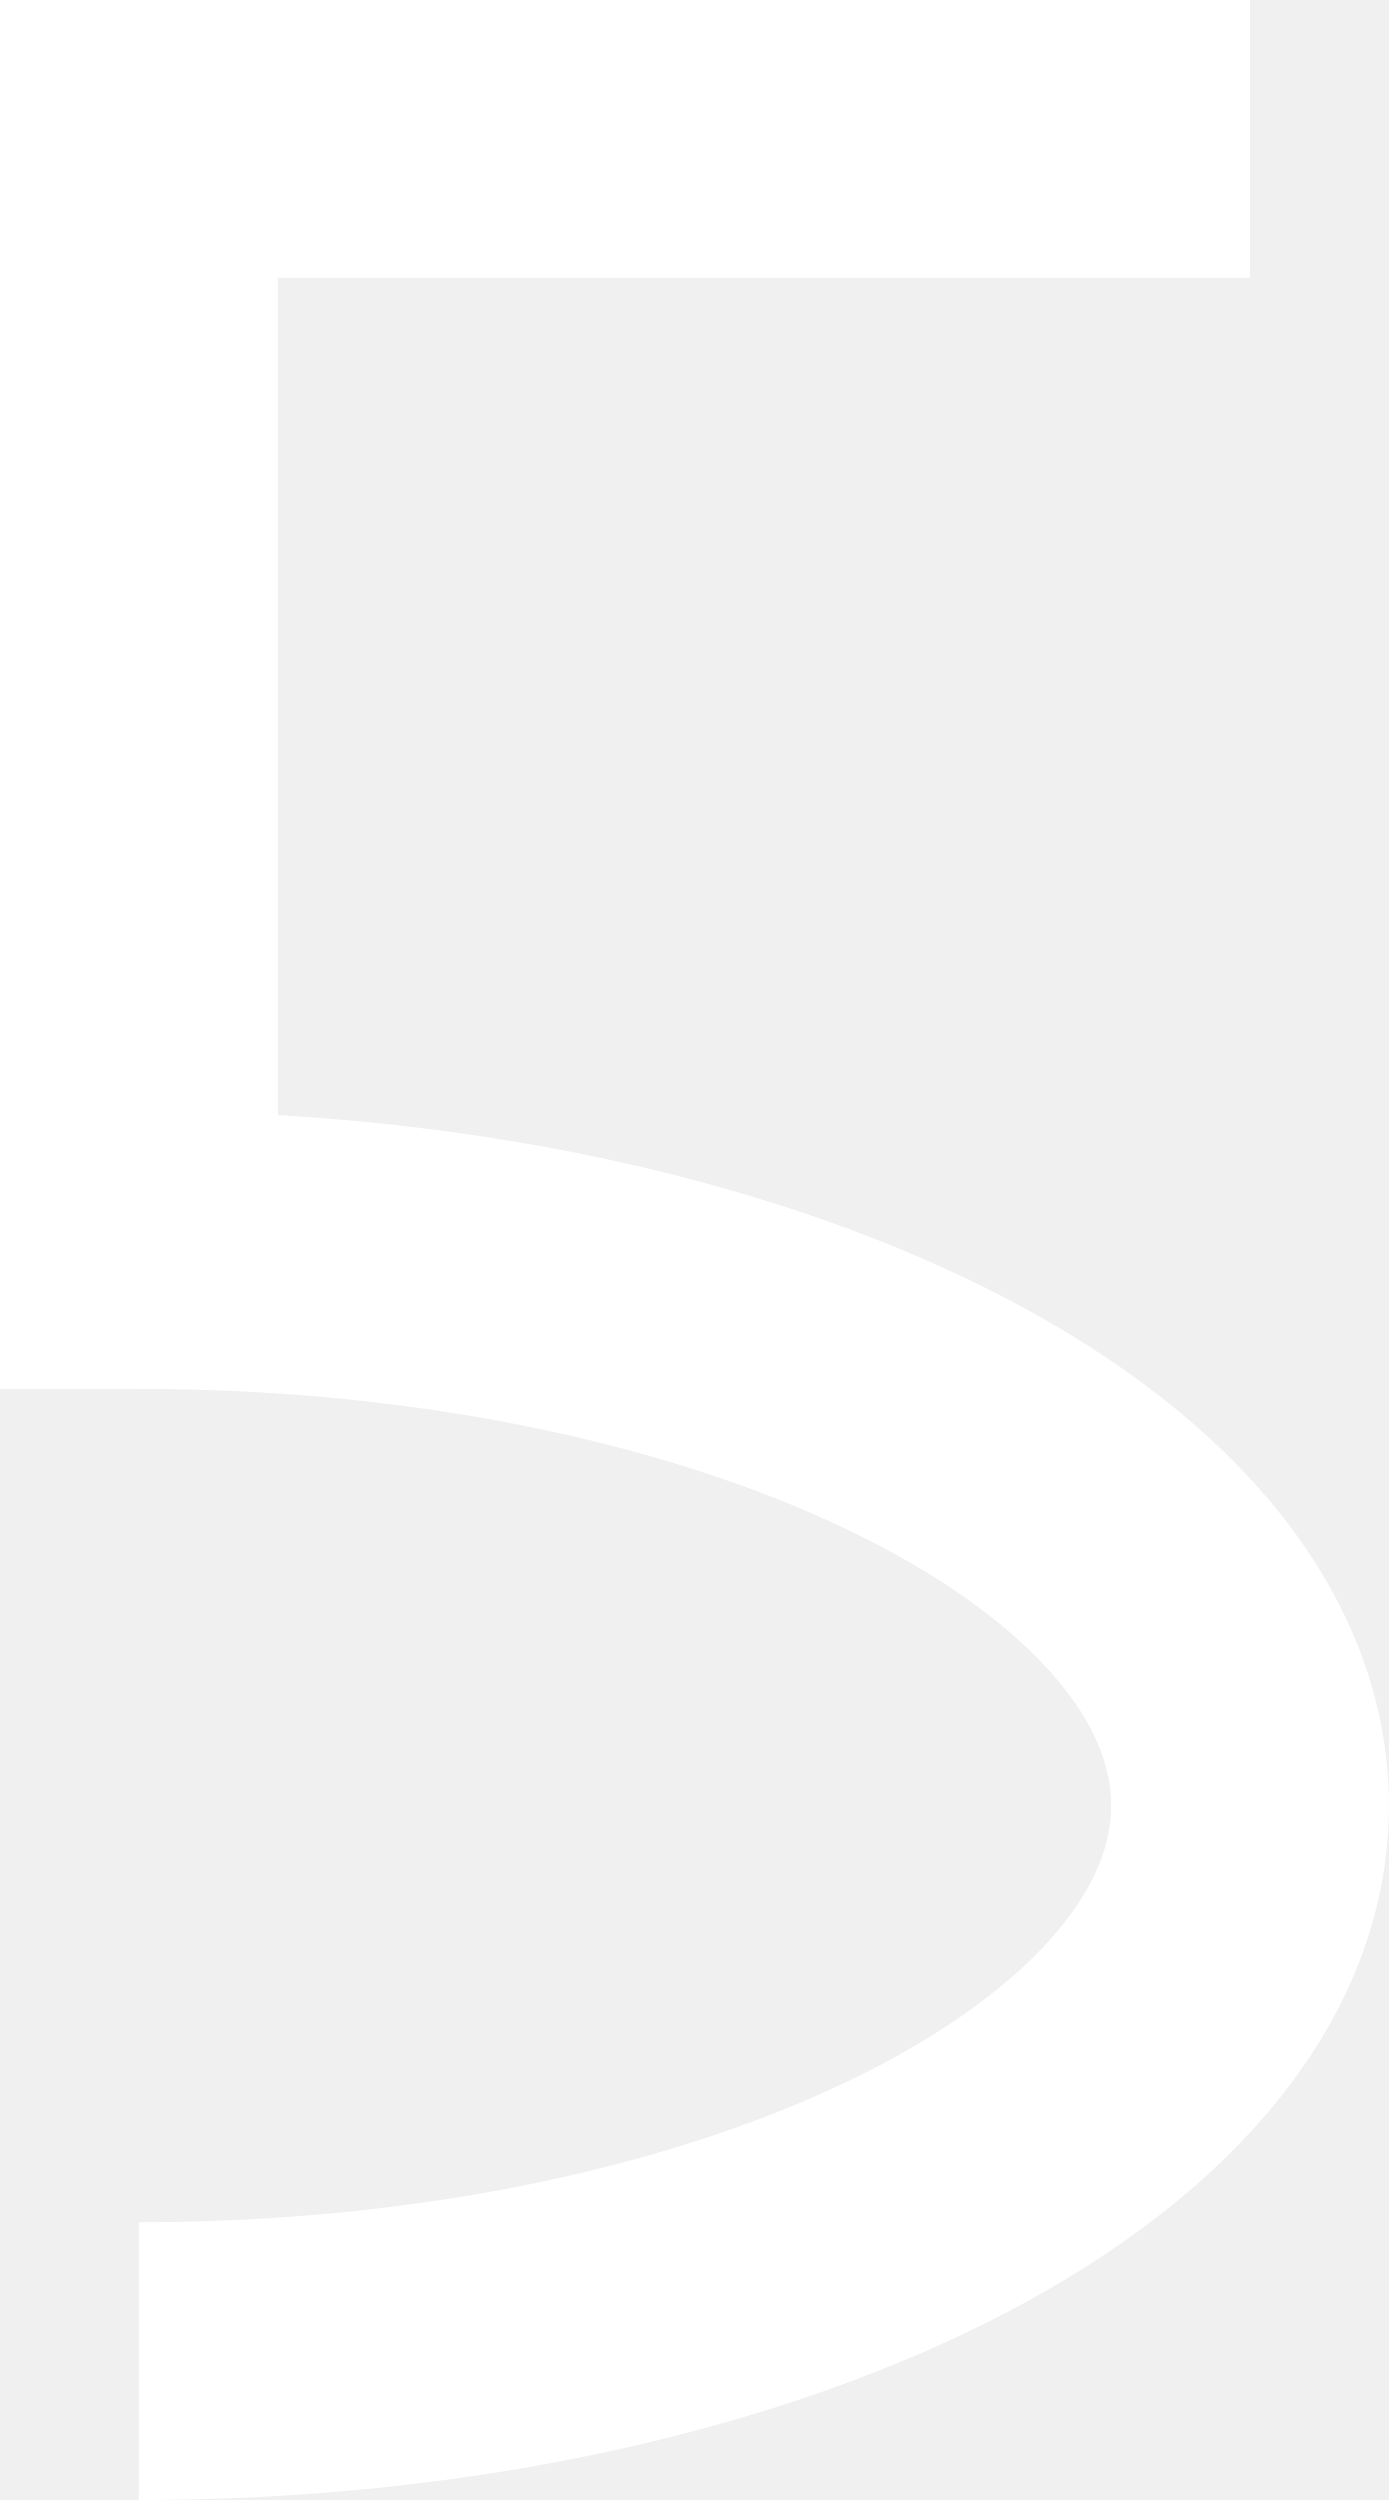
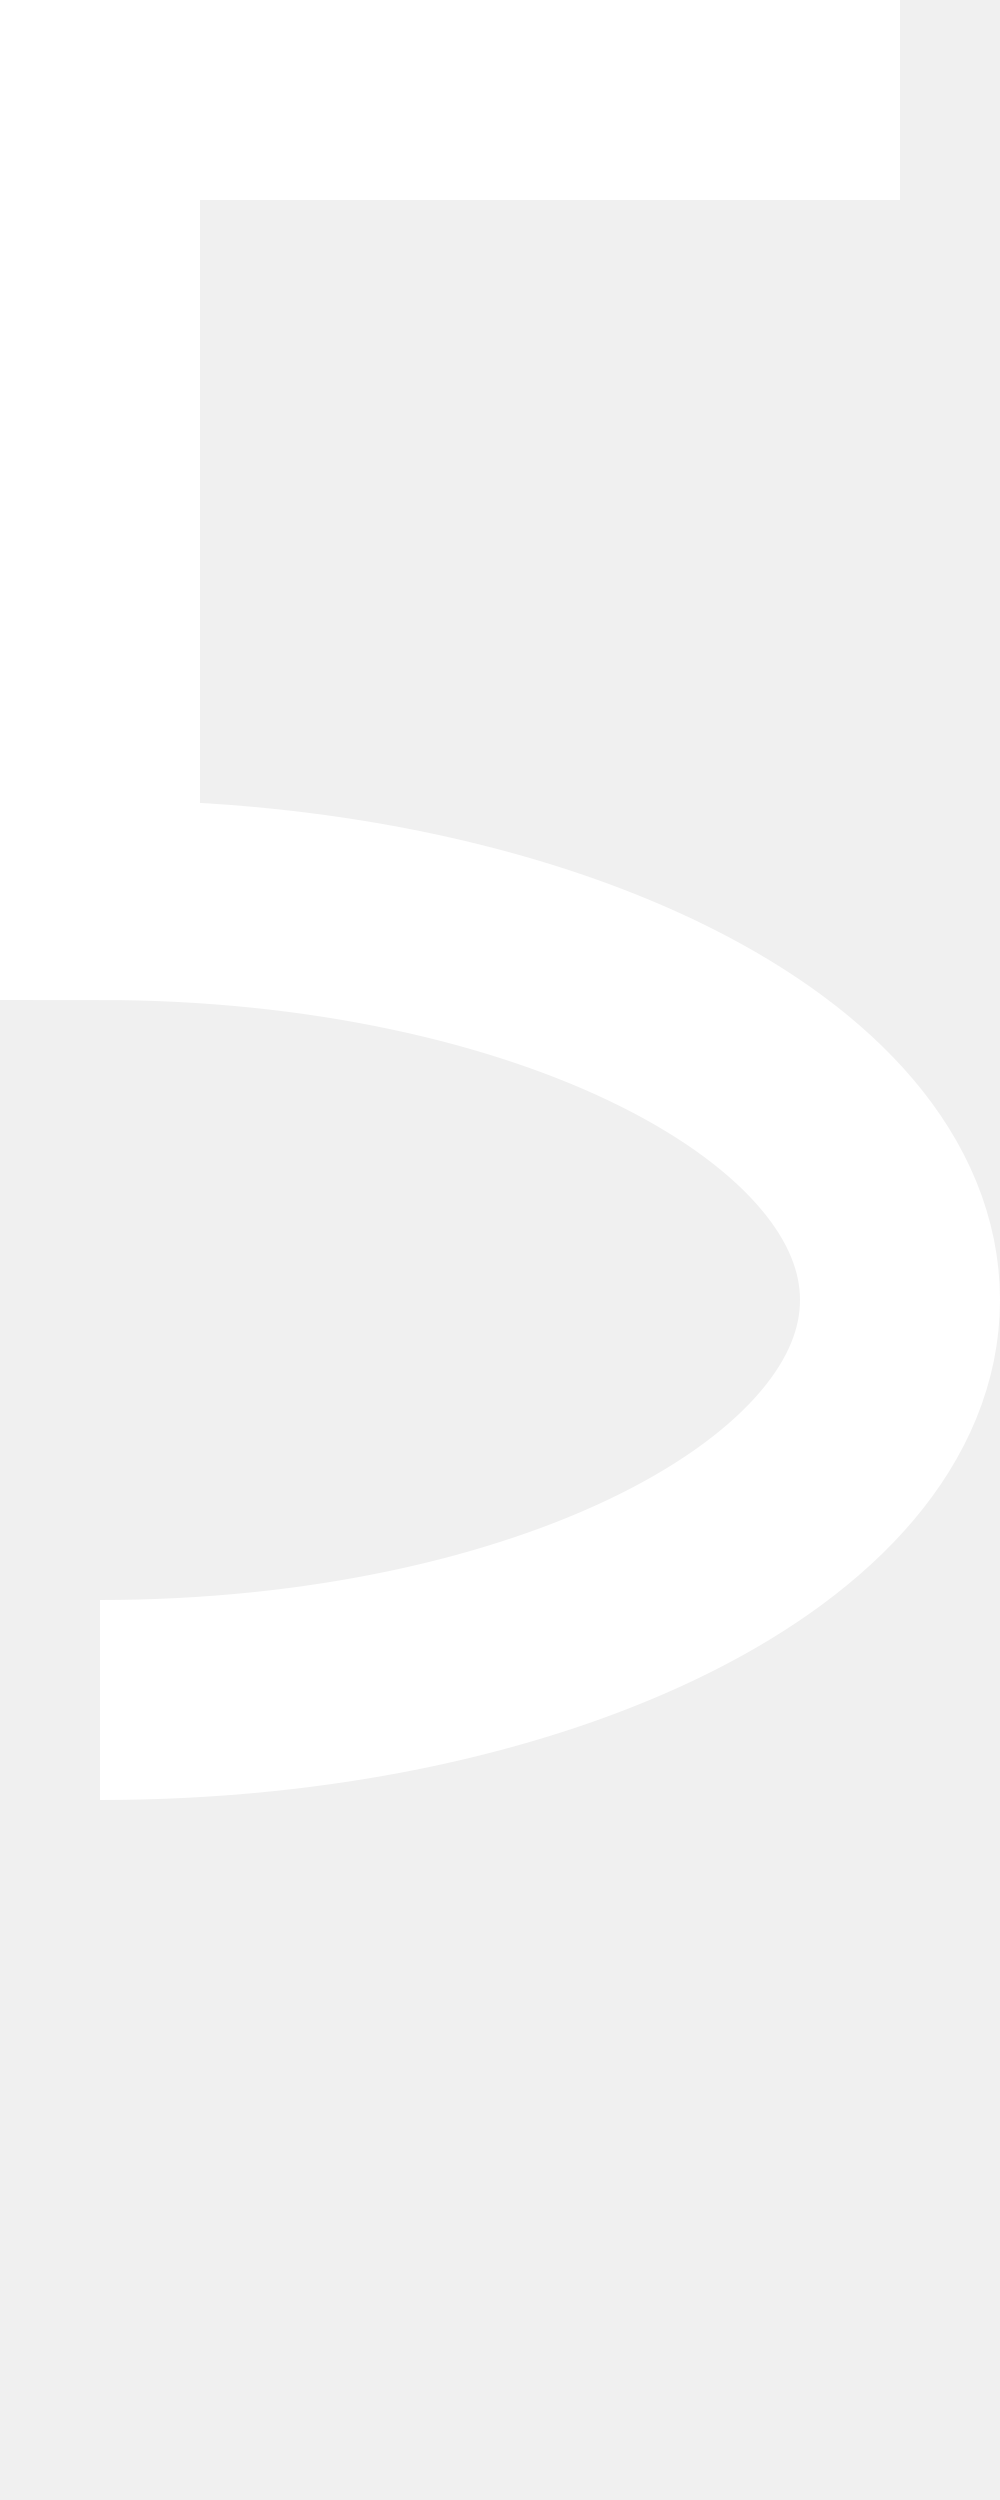
- <svg xmlns="http://www.w3.org/2000/svg" id="Layer_1" data-name="Layer 1" viewBox="0 0 25 45">
+ <svg xmlns="http://www.w3.org/2000/svg" id="Layer_1" data-name="Layer 1" viewBox="0 0 25 62.5">
  <defs>
-     <style>.cls-1{fill:none;stroke:#fff;stroke-width:5px;}</style>
+     <style>.cls-1,.cls-2{fill:none;}.cls-2{stroke:#fff;stroke-width:5px;}</style>
  </defs>
-   <path class="cls-1" d="M20,40H0V60c11.05,0,20,4.48,20,10S11.05,80,0,80" transform="translate(2.5 -37.5)" />
+   <rect class="cls-1" x="2.5" y="2.5" width="20" height="20" />
+   <rect class="cls-1" x="2.5" y="42.5" width="20" height="20" />
+   <path class="cls-2" d="M20,0H0V20c11.05,0,20,4.48,20,10S11.05,40,0,40" transform="translate(2.5 2.5)" />
</svg>
